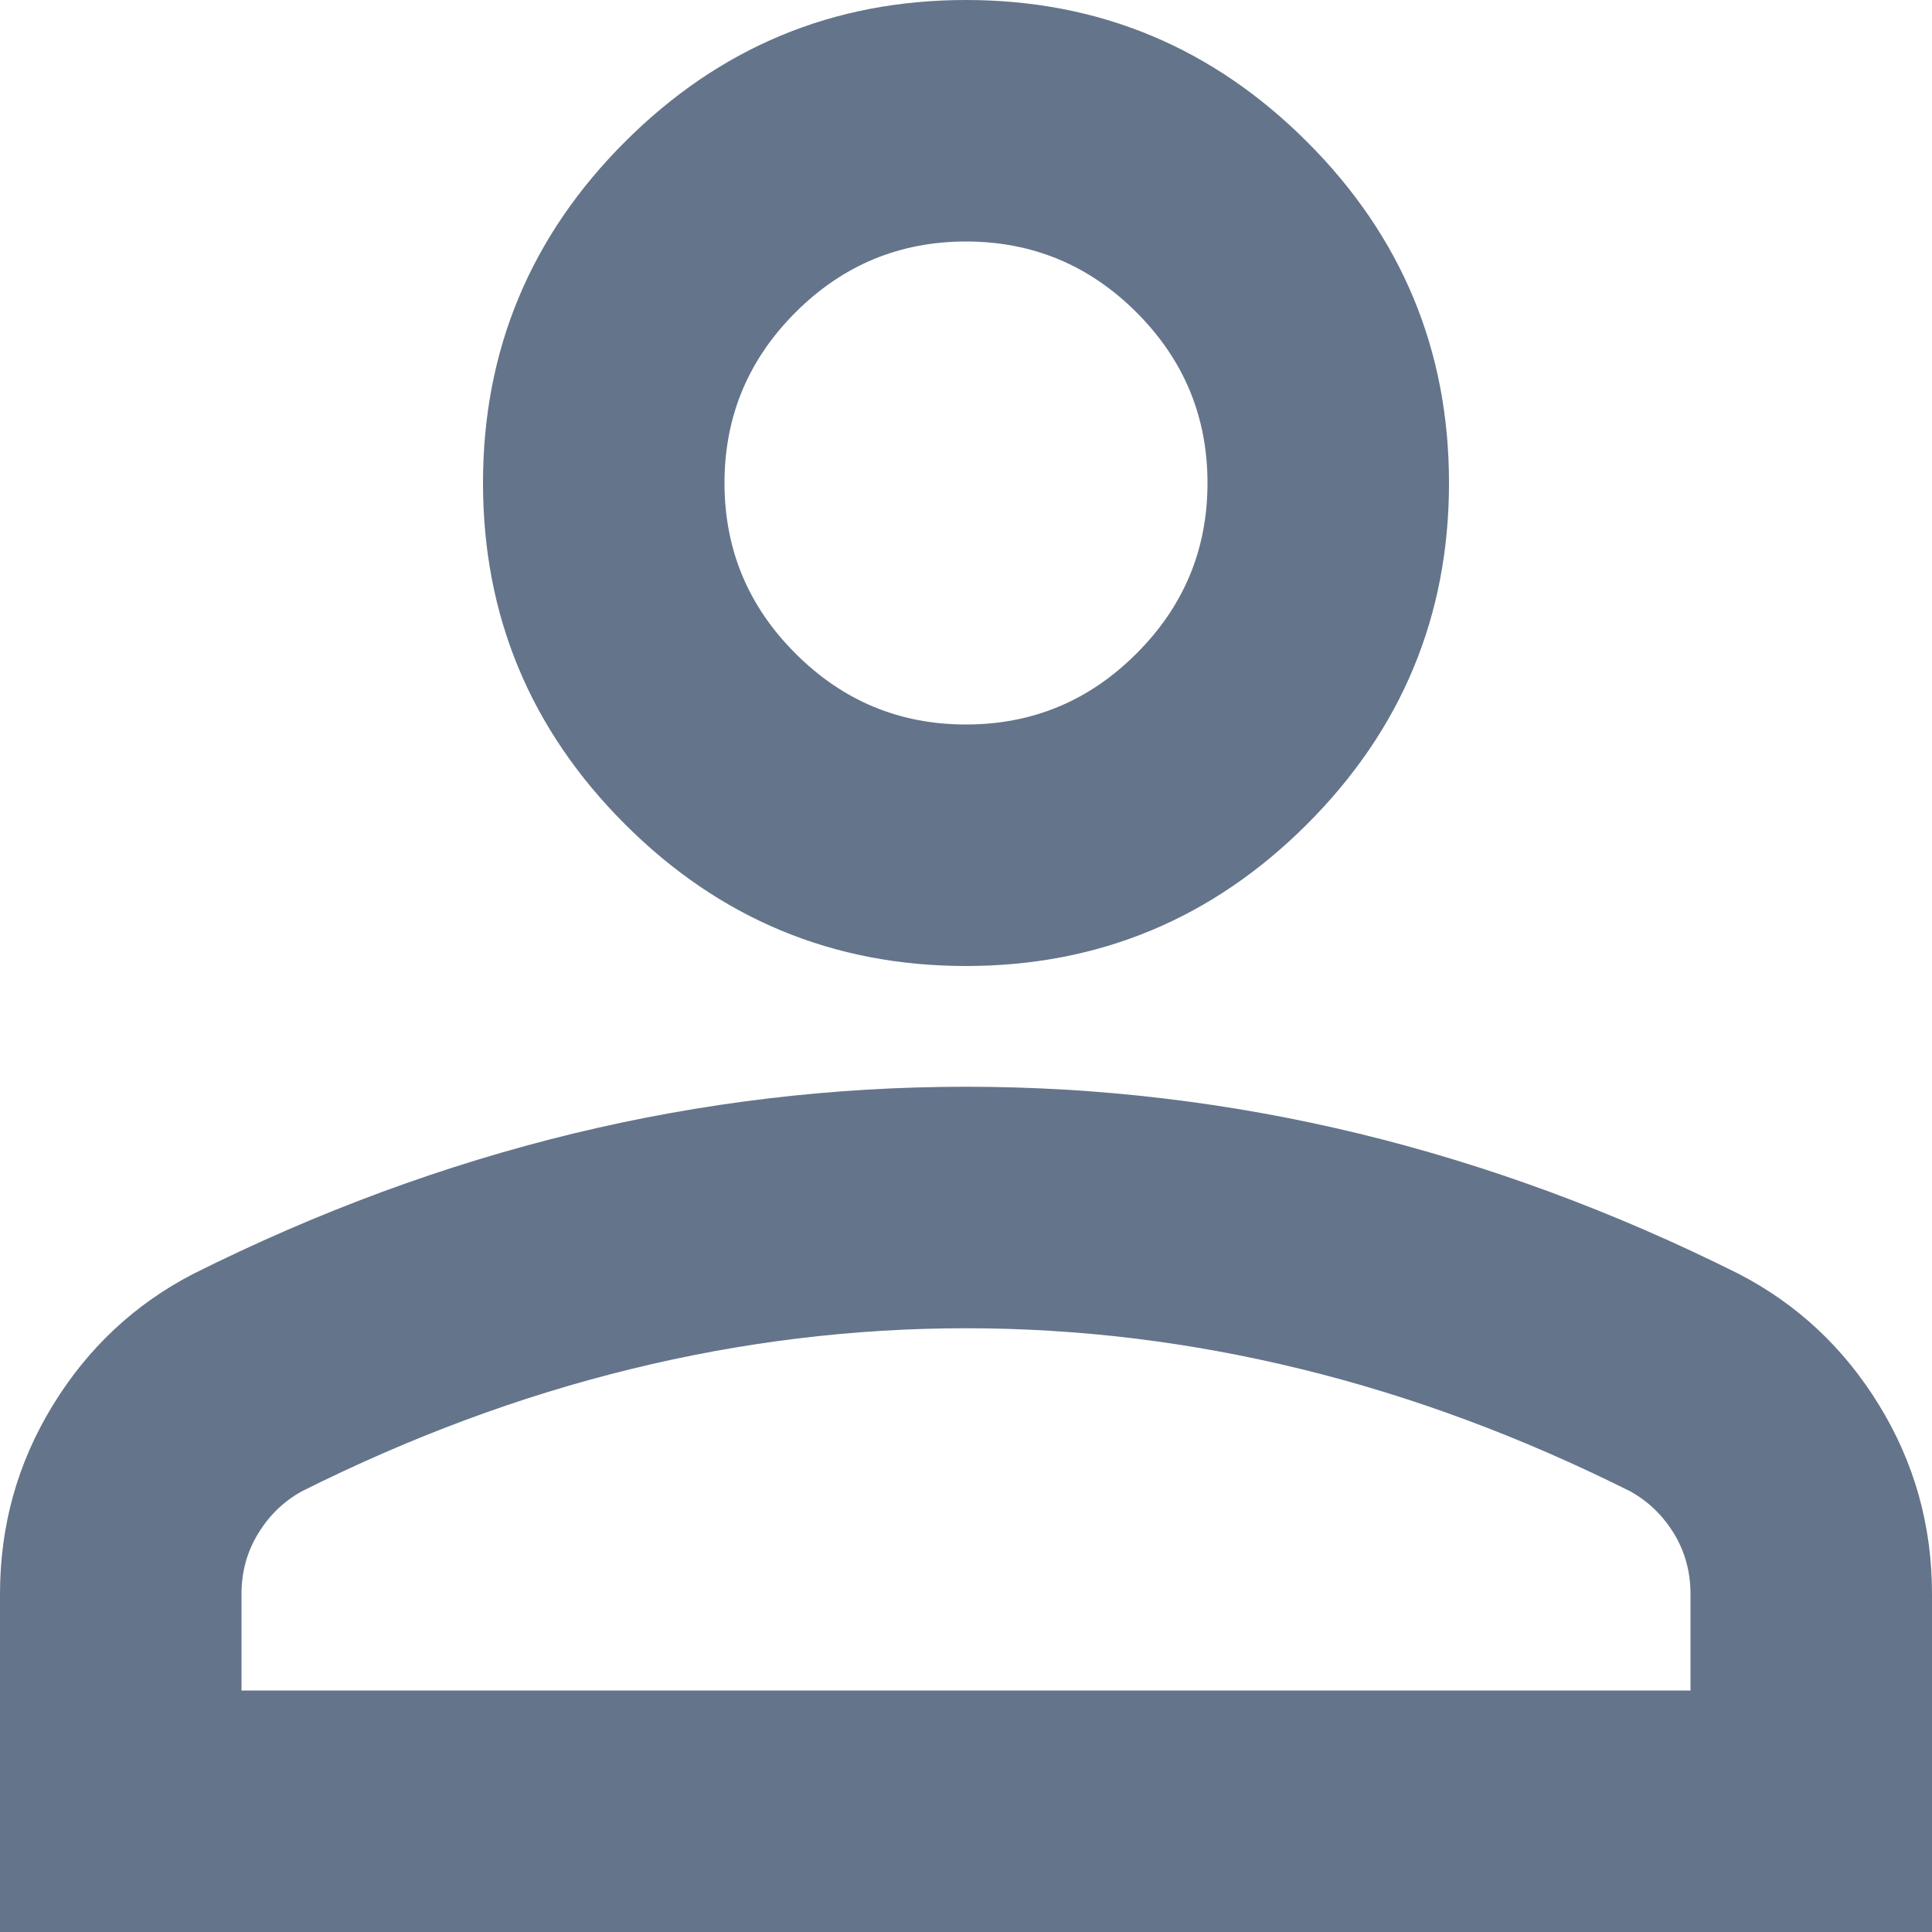
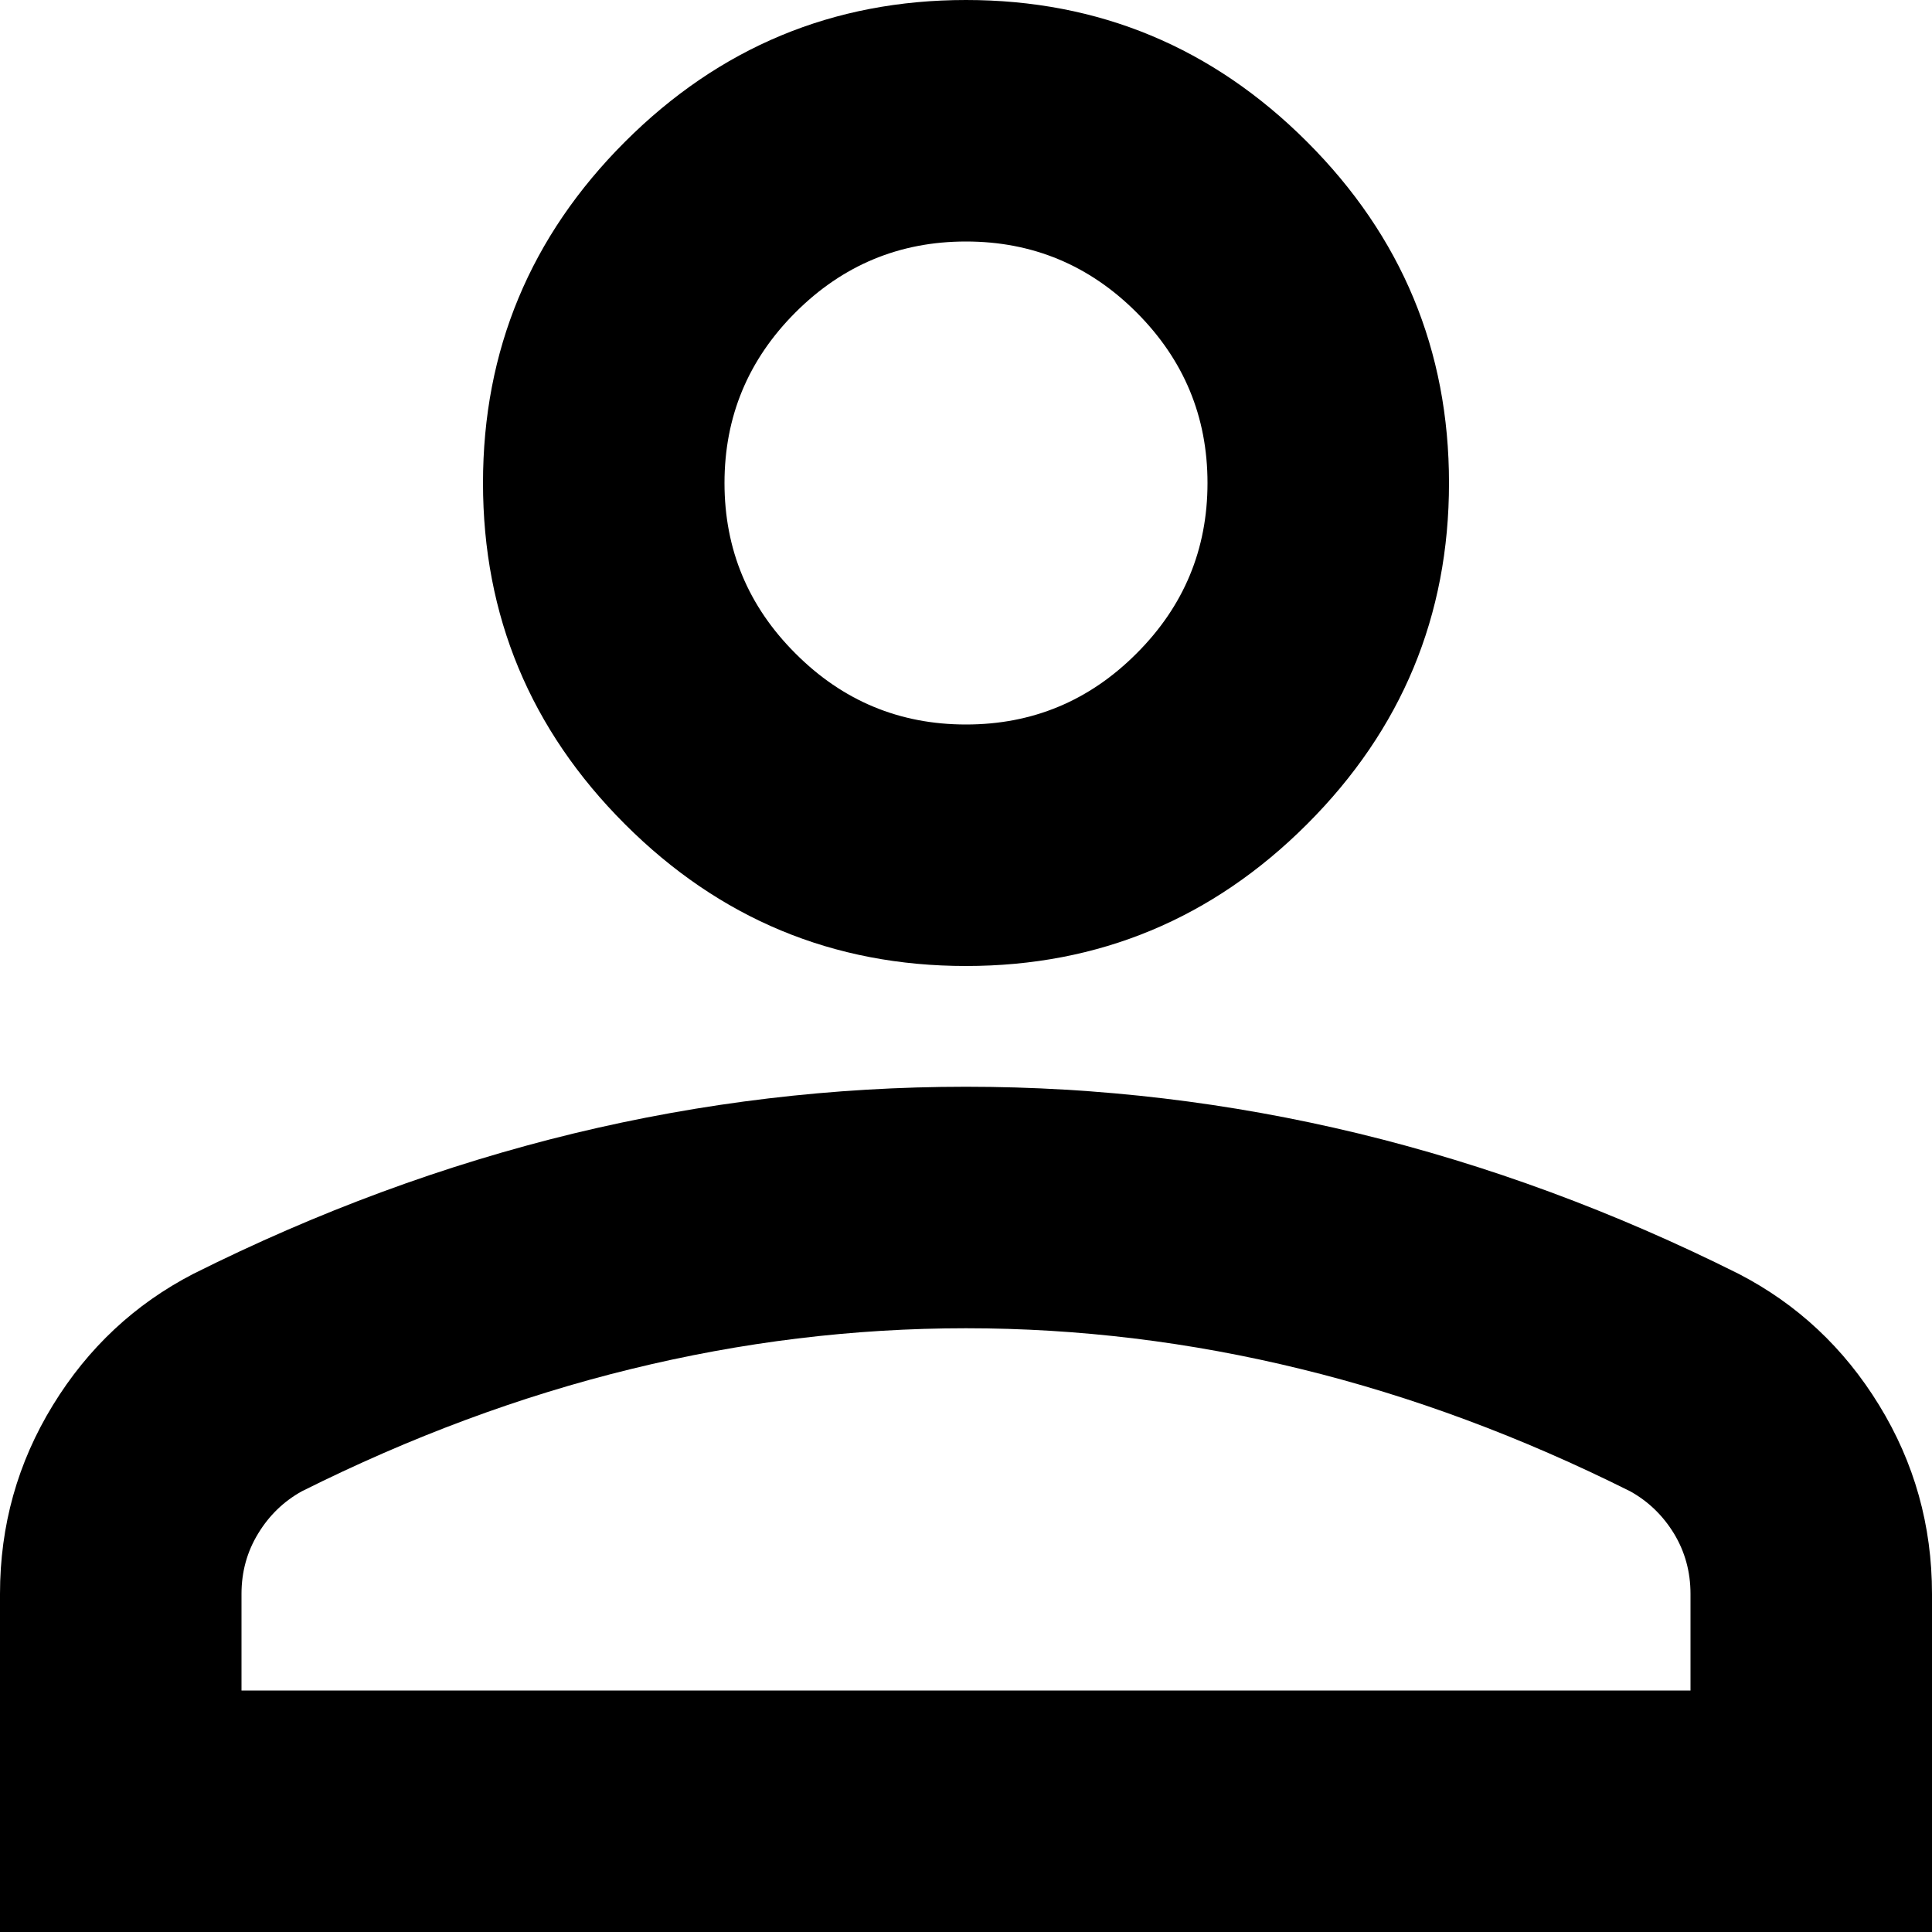
<svg xmlns="http://www.w3.org/2000/svg" preserveAspectRatio="none" overflow="visible" style="display: block;" width="16" height="16" viewBox="0 0 16 16" fill="none">
-   <path id="Icon" d="M8 8C6.9 8 5.958 7.608 5.175 6.825C4.392 6.042 4 5.1 4 4C4 2.9 4.392 1.958 5.175 1.175C5.958 0.392 6.9 0 8 0C9.1 0 10.042 0.392 10.825 1.175C11.608 1.958 12 2.9 12 4C12 5.1 11.608 6.042 10.825 6.825C10.042 7.608 9.1 8 8 8V8M0 16V13.2C0 12.633 0.146 12.113 0.438 11.637C0.729 11.162 1.117 10.8 1.6 10.55C2.633 10.033 3.683 9.646 4.75 9.387C5.817 9.129 6.9 9 8 9C9.1 9 10.183 9.129 11.25 9.387C12.317 9.646 13.367 10.033 14.4 10.55C14.883 10.8 15.271 11.162 15.562 11.637C15.854 12.113 16 12.633 16 13.2V16H0V16M2 14H14V13.2C14 13.017 13.954 12.85 13.863 12.7C13.771 12.55 13.65 12.433 13.5 12.35C12.6 11.9 11.692 11.562 10.775 11.338C9.858 11.113 8.933 11 8 11C7.067 11 6.142 11.113 5.225 11.338C4.308 11.562 3.4 11.9 2.5 12.35C2.35 12.433 2.229 12.55 2.138 12.7C2.046 12.85 2 13.017 2 13.2V14V14M8 6C8.55 6 9.021 5.804 9.412 5.412C9.804 5.021 10 4.55 10 4C10 3.45 9.804 2.979 9.412 2.587C9.021 2.196 8.55 2 8 2C7.45 2 6.979 2.196 6.588 2.587C6.196 2.979 6 3.45 6 4C6 4.55 6.196 5.021 6.588 5.412C6.979 5.804 7.45 6 8 6V6M8 4V4V4V4V4V4V4V4V4V4M8 14V14V14V14V14V14V14V14V14V14V14V14V14" fill="#64748B" />
+   <path id="Icon" d="M8 8C6.9 8 5.958 7.608 5.175 6.825C4.392 6.042 4 5.1 4 4C4 2.9 4.392 1.958 5.175 1.175C5.958 0.392 6.9 0 8 0C9.1 0 10.042 0.392 10.825 1.175C11.608 1.958 12 2.9 12 4C12 5.1 11.608 6.042 10.825 6.825C10.042 7.608 9.1 8 8 8V8M0 16V13.2C0 12.633 0.146 12.113 0.438 11.637C0.729 11.162 1.117 10.8 1.6 10.55C2.633 10.033 3.683 9.646 4.75 9.387C5.817 9.129 6.9 9 8 9C9.1 9 10.183 9.129 11.25 9.387C12.317 9.646 13.367 10.033 14.4 10.55C14.883 10.8 15.271 11.162 15.562 11.637C15.854 12.113 16 12.633 16 13.2V16H0V16M2 14H14V13.2C14 13.017 13.954 12.85 13.863 12.7C13.771 12.55 13.65 12.433 13.5 12.35C12.6 11.9 11.692 11.562 10.775 11.338C9.858 11.113 8.933 11 8 11C7.067 11 6.142 11.113 5.225 11.338C4.308 11.562 3.4 11.9 2.5 12.35C2.35 12.433 2.229 12.55 2.138 12.7C2.046 12.85 2 13.017 2 13.2V14V14M8 6C8.55 6 9.021 5.804 9.412 5.412C9.804 5.021 10 4.55 10 4C10 3.45 9.804 2.979 9.412 2.587C9.021 2.196 8.55 2 8 2C7.45 2 6.979 2.196 6.588 2.587C6.196 2.979 6 3.45 6 4C6 4.55 6.196 5.021 6.588 5.412C6.979 5.804 7.45 6 8 6V6M8 4V4V4V4V4V4V4V4V4V4M8 14V14V14V14V14V14V14V14V14V14V14V14V14" fill="currentColor" />
</svg>
